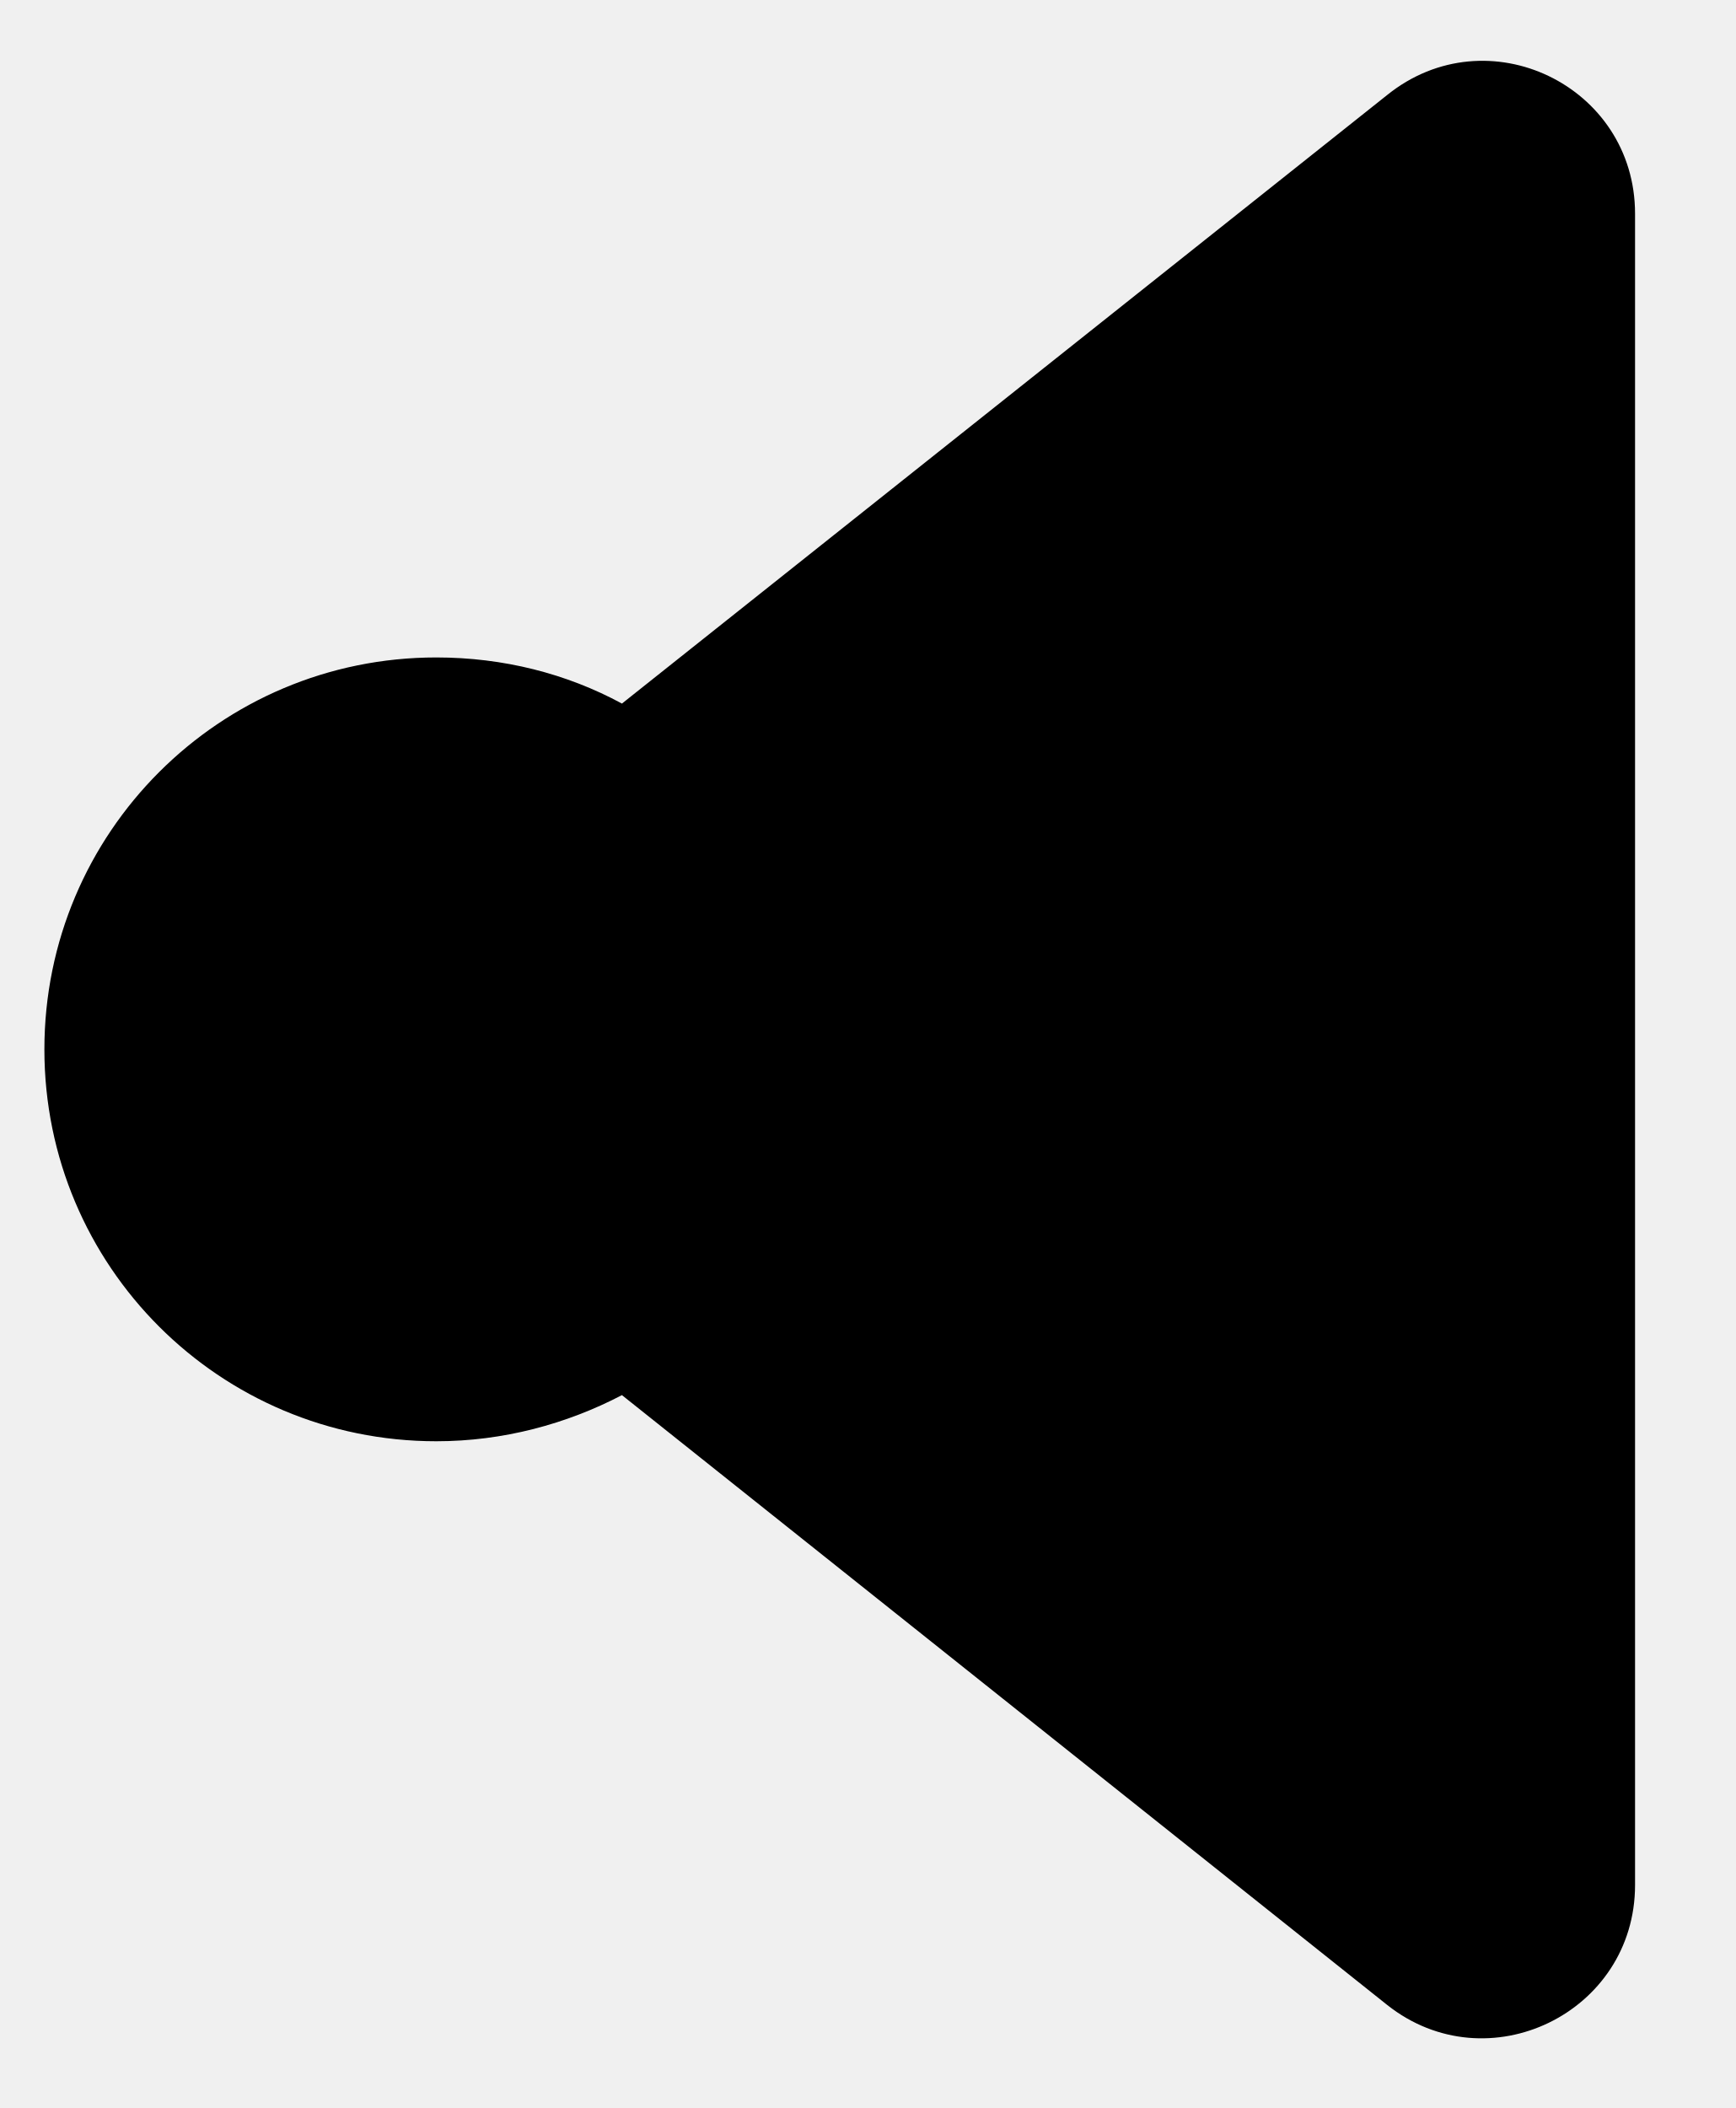
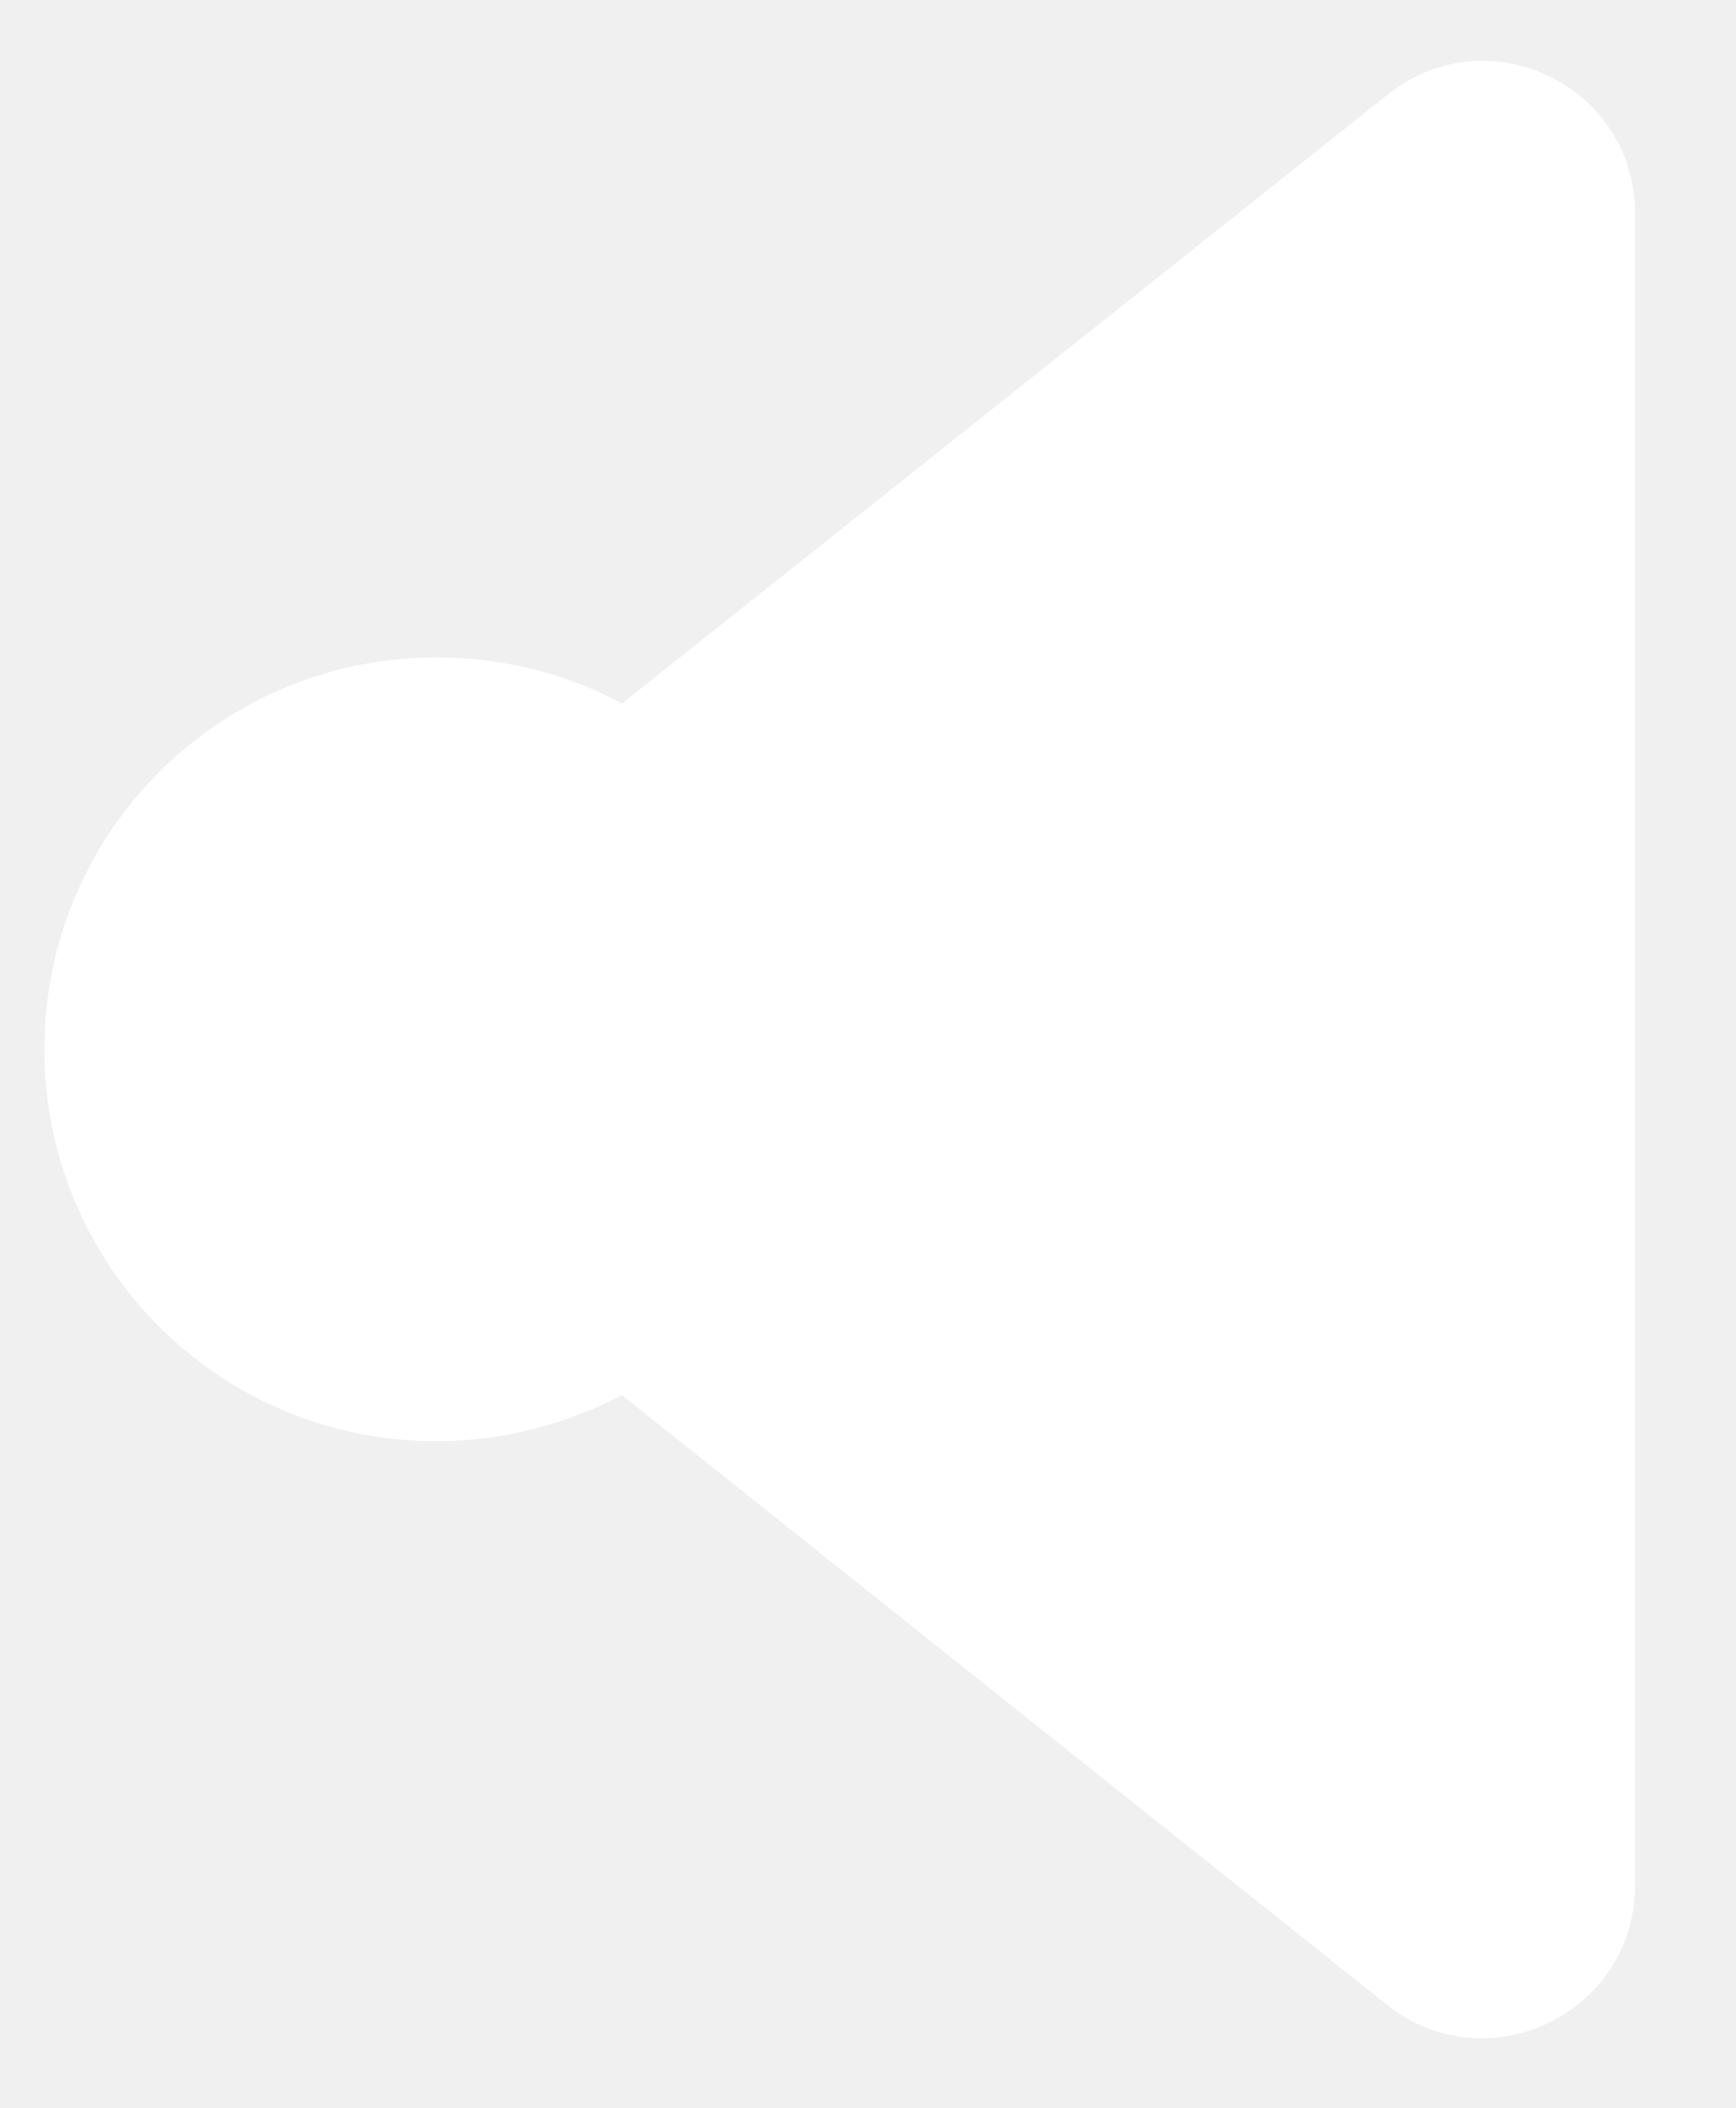
<svg xmlns="http://www.w3.org/2000/svg" width="14" height="17" viewBox="0 0 14 17" fill="none">
-   <path d="M11.188 0.766L5.016 5.674C4.57 5.432 4.058 5.302 3.519 5.302C1.771 5.302 0.358 6.715 0.358 8.463C0.358 10.21 1.771 11.623 3.519 11.623C4.058 11.623 4.57 11.484 5.016 11.251L11.188 16.169C11.997 16.81 13.187 16.234 13.187 15.202V1.723C13.187 0.691 11.997 0.115 11.188 0.766Z" fill="black" />
+   <path d="M11.188 0.766L5.016 5.674C4.57 5.432 4.058 5.302 3.519 5.302C1.771 5.302 0.358 6.715 0.358 8.463C0.358 10.21 1.771 11.623 3.519 11.623C4.058 11.623 4.57 11.484 5.016 11.251L11.188 16.169C11.997 16.81 13.187 16.234 13.187 15.202V1.723C13.187 0.691 11.997 0.115 11.188 0.766Z" fill="white" />
</svg>
